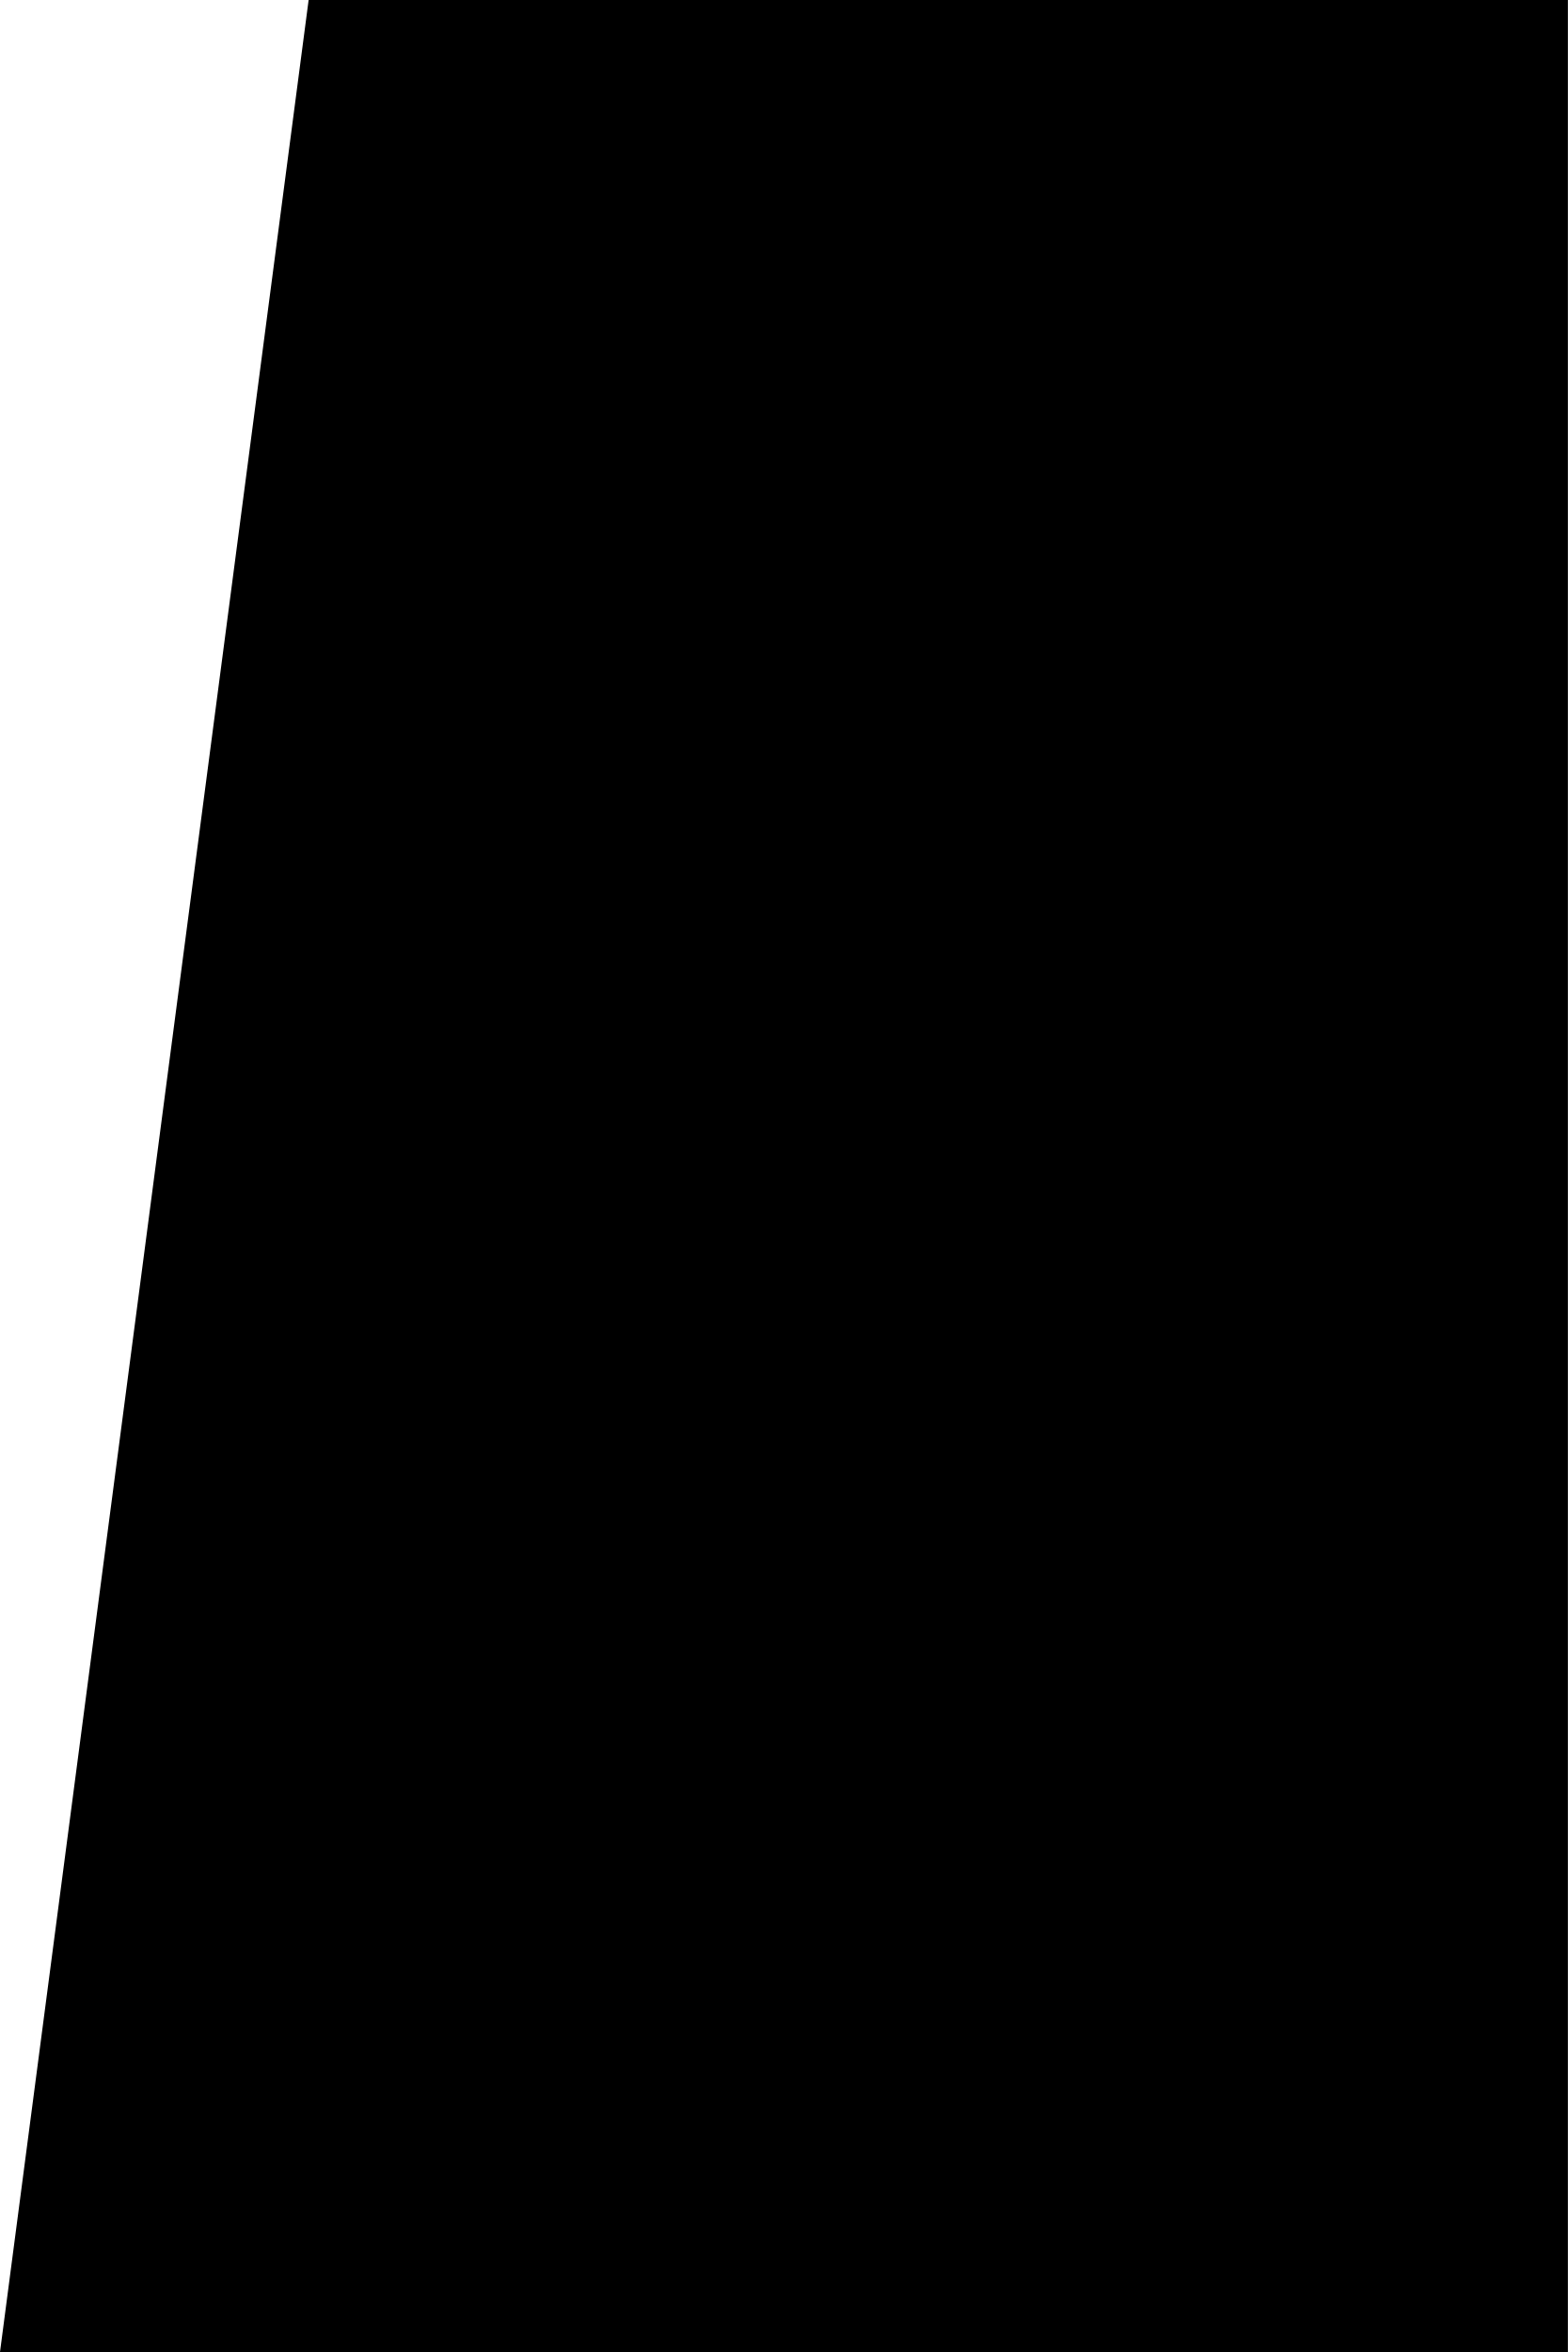
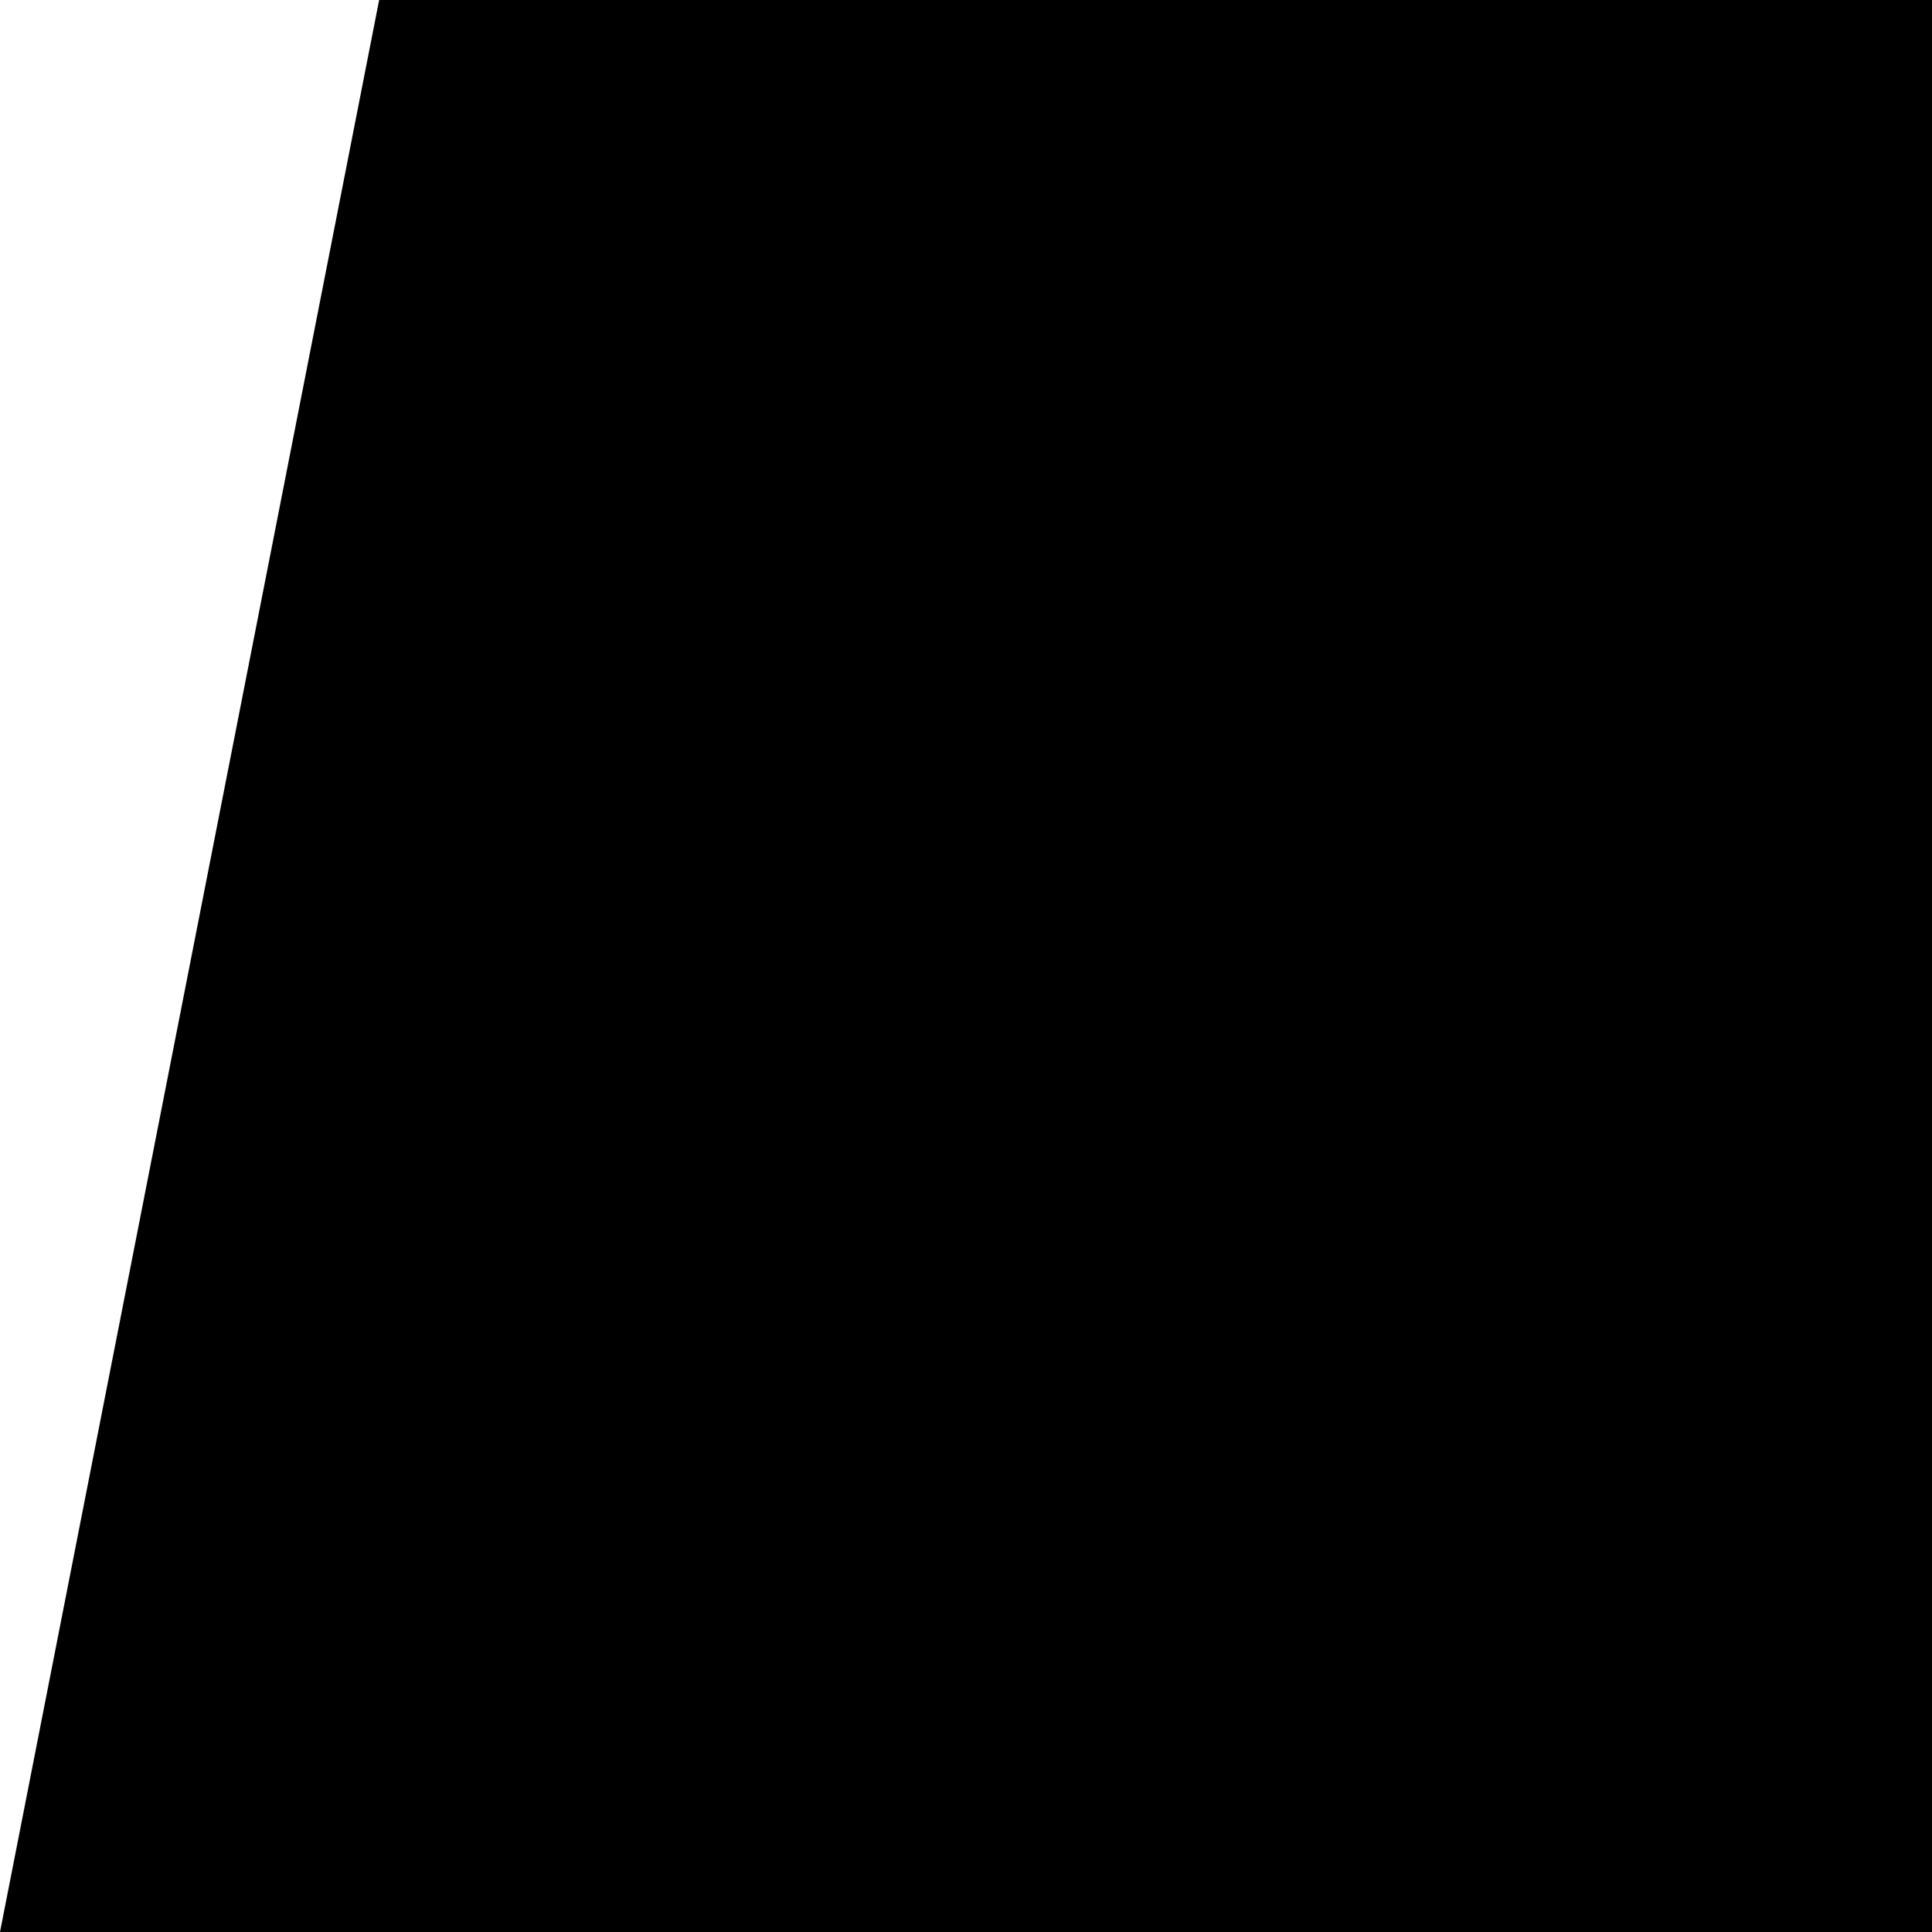
- <svg xmlns="http://www.w3.org/2000/svg" preserveAspectRatio="none" viewBox="0 0 720 1080">
+ <svg xmlns="http://www.w3.org/2000/svg" viewBox="0 0 800 800" preserveAspectRatio="none">
  <defs>
-     <filter id="a" width="575.701" height="1377" x="268.799" y="-148.5" filterUnits="userSpaceOnUse">
+     <clipPath id="a">
+       <path d="M0 0h800v800H0z" />
+     </clipPath>
+     <filter id="b" width="606.7" height="1097" x="318" y="-149" filterUnits="userSpaceOnUse">
      <feOffset dx="-24" />
      <feGaussianBlur result="b" stdDeviation="49.5" />
-       <feFlood flood-opacity=".11" />
+       <feFlood flood-opacity=".1" />
      <feComposite in2="b" operator="in" />
      <feComposite in="SourceGraphic" />
    </filter>
  </defs>
-   <path class="theme-2" d="M0 1080L141.745 0H720v1080z" />
-   <g filter="url(#a)">
-     <path class="theme-1" d="M542.729 1080C502.767 864.506 461.92 525.655 441.3 0H720v1080z" />
+   <g clip-path="url(#a)">
+     <path class="theme-2" d="M0 800L157 0h643v800z" />
+     <g filter="url(#b)">
+       <path class="theme-1" d="M603 800C559 640 513 389 490 0h310v800z" />
+     </g>
  </g>
</svg>
